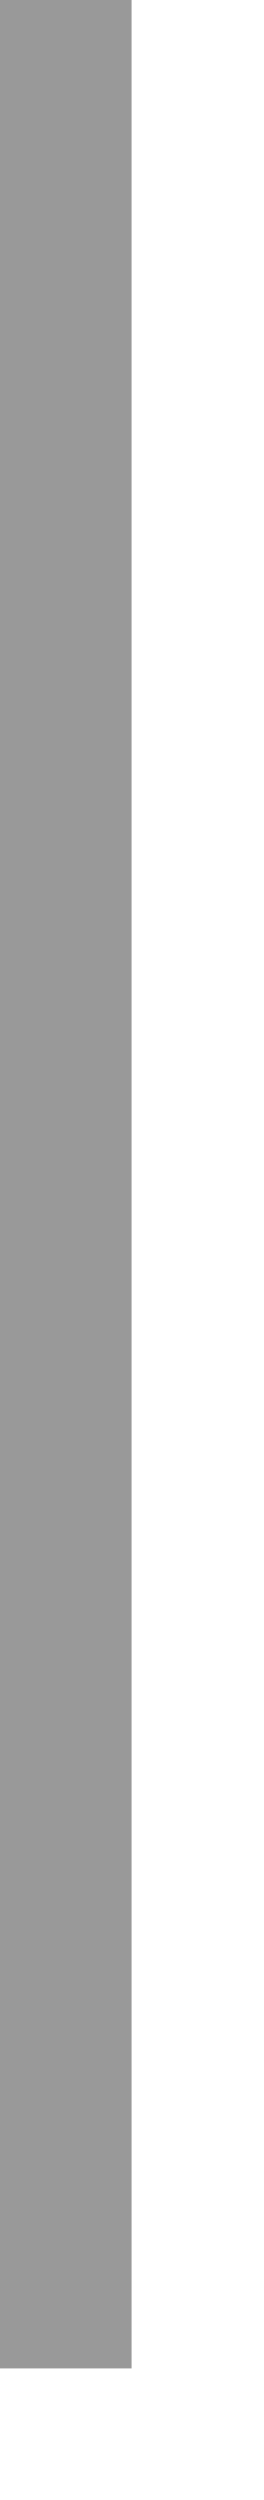
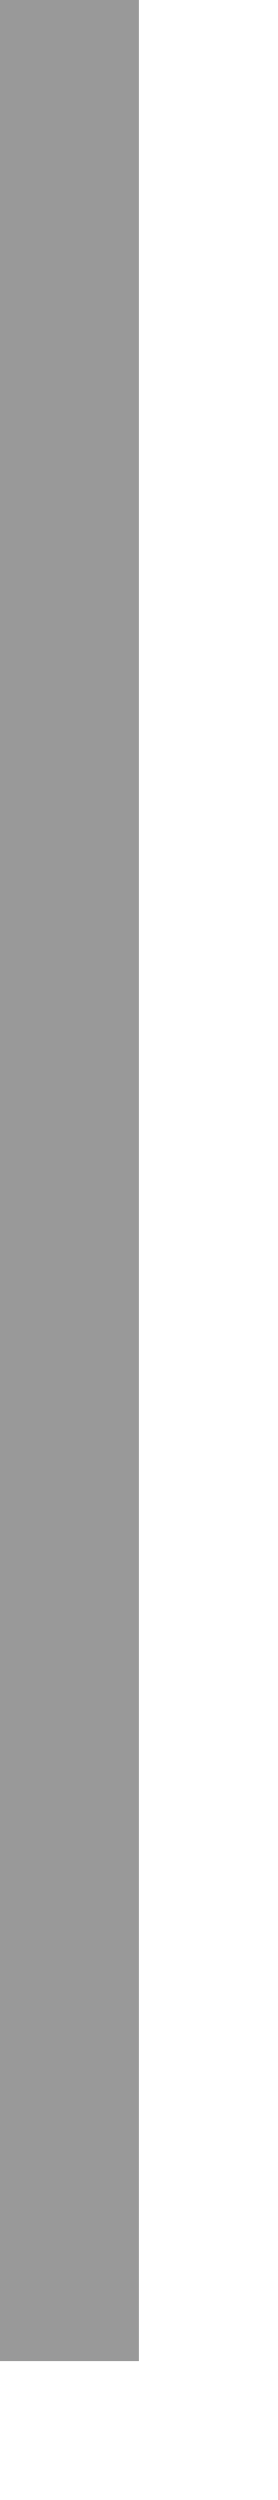
- <svg xmlns="http://www.w3.org/2000/svg" version="1.1" width="2px" height="19px">
-   <g transform="matrix(1 0 0 1 -280 -534 )">
-     <path d="M 280.5 534  L 280.5 552  " stroke-width="1" stroke="#999999" fill="none" />
+ <svg xmlns="http://www.w3.org/2000/svg" version="1.1" width="2px" height="18px">
+   <g transform="matrix(1 0 0 1 -280 -587 )">
+     <path d="M 280.5 587  L 280.5 604  " stroke-width="1" stroke="#999999" fill="none" />
  </g>
</svg>
